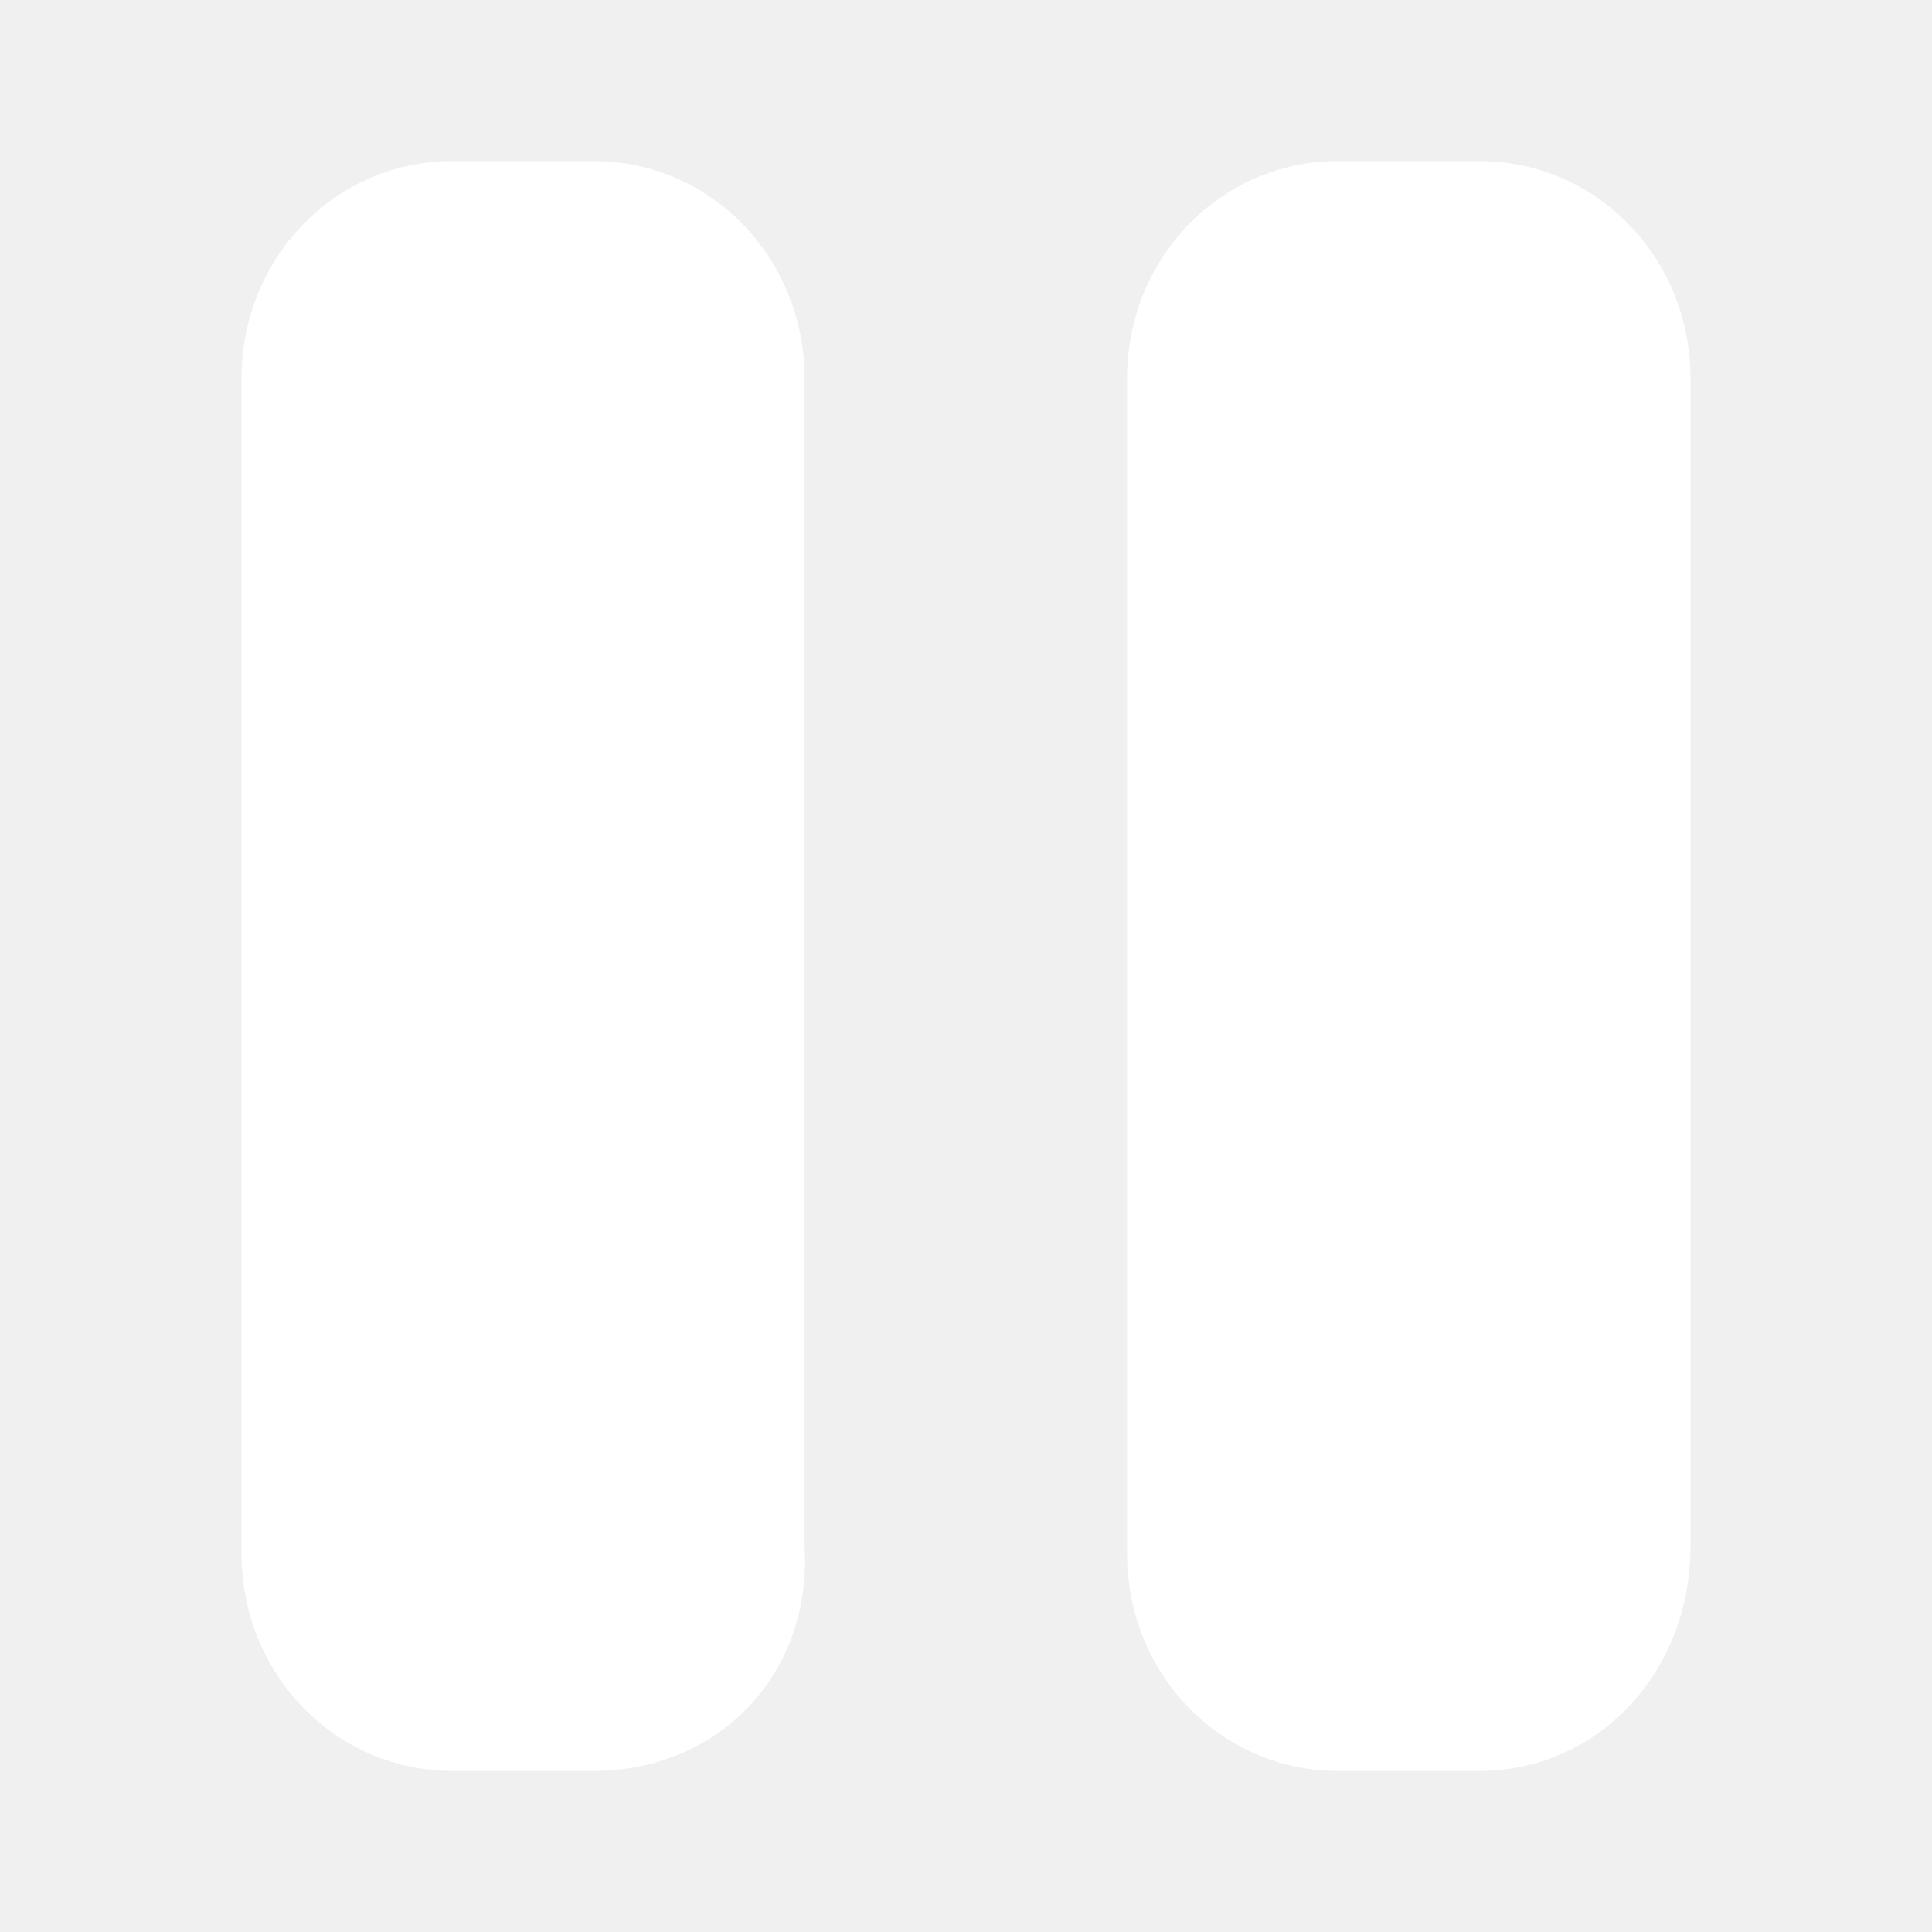
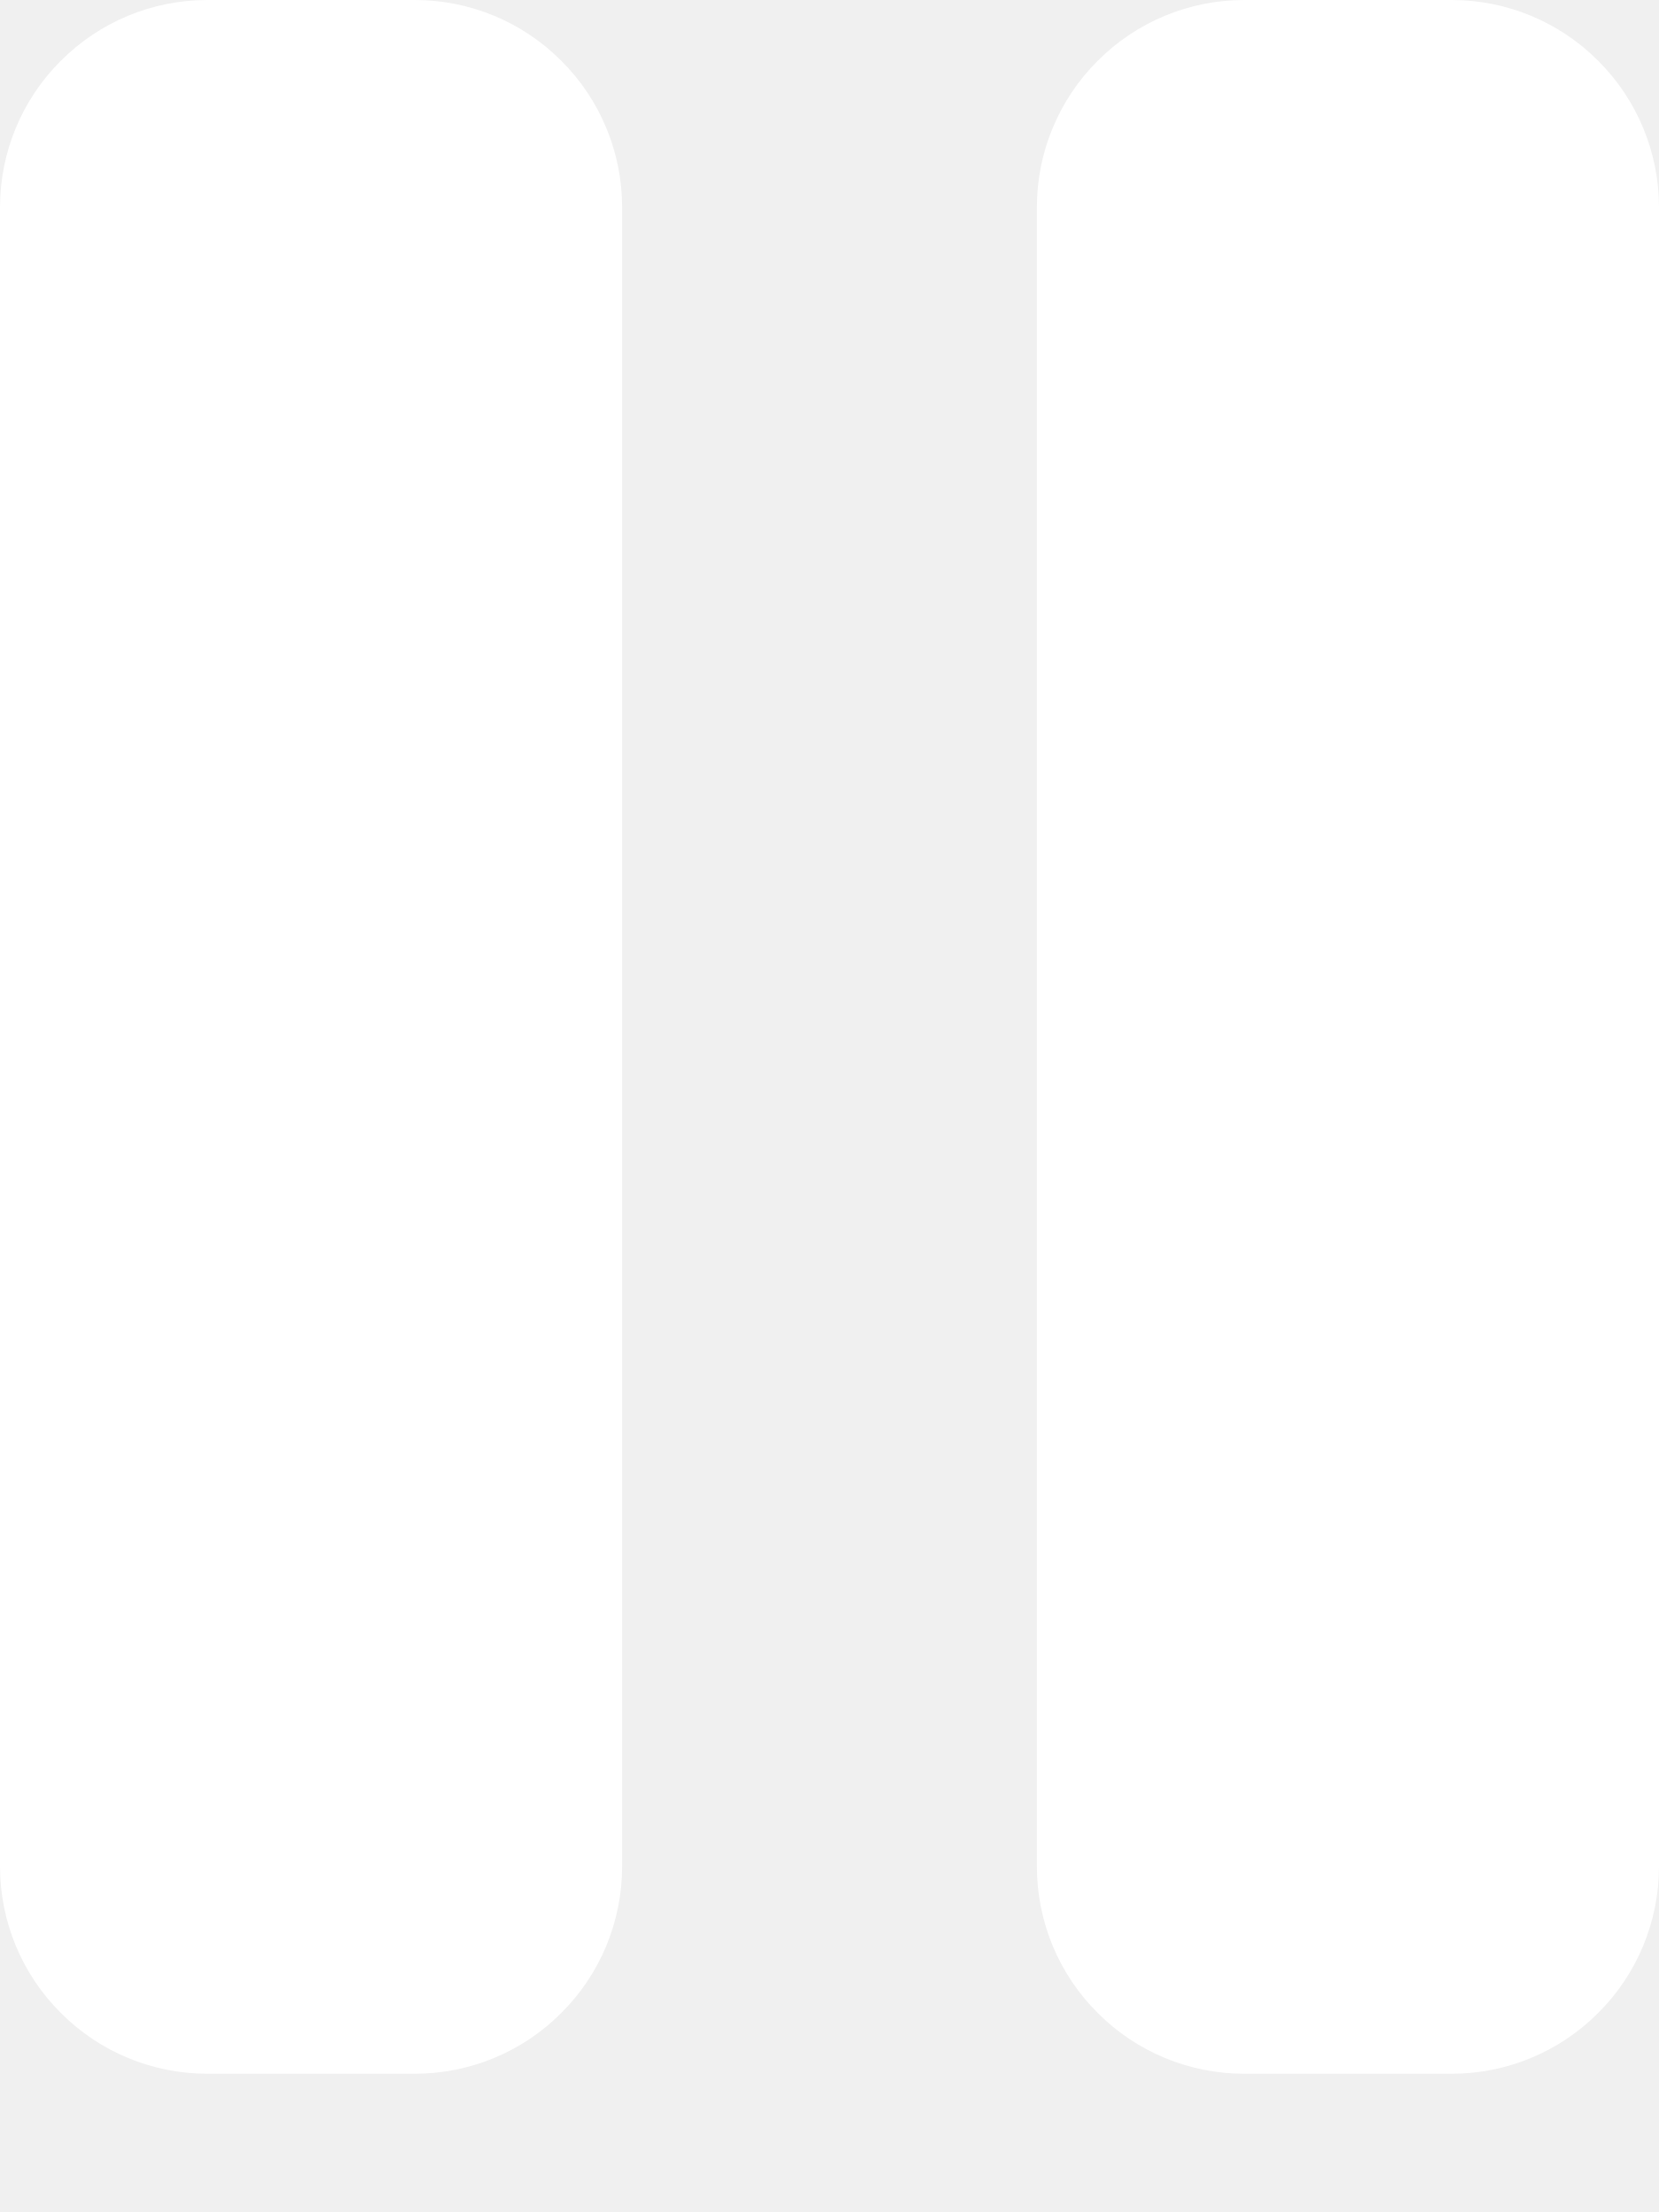
- <svg xmlns="http://www.w3.org/2000/svg" width="14" height="14" viewBox="0 0 14 14" fill="none">
-   <path d="M4.3 12.833H3.28C2.43 12.833 1.75 12.133 1.75 11.258V2.742C1.75 1.867 2.43 1.167 3.28 1.167H4.3C5.15 1.167 5.83 1.867 5.83 2.742V11.2C5.887 12.133 5.207 12.833 4.3 12.833Z" fill="white" />
-   <path d="M10.719 12.833H9.698C8.847 12.833 8.167 12.133 8.167 11.258V2.742C8.167 1.867 8.847 1.167 9.698 1.167H10.719C11.569 1.167 12.25 1.867 12.25 2.742V11.2C12.25 12.133 11.569 12.833 10.719 12.833Z" fill="white" />
+ <svg xmlns="http://www.w3.org/2000/svg" width="6" height="8" viewBox="0 0 6 8" fill="none">
+   <path d="M1.5 0H0.75C0.551 0 0.36 0.079 0.22 0.22C0.079 0.36 0 0.551 0 0.75V6.75C0 6.949 0.079 7.14 0.22 7.28C0.36 7.421 0.551 7.5 0.75 7.5H1.5C1.699 7.5 1.89 7.421 2.03 7.28C2.171 7.14 2.25 6.949 2.25 6.75V0.75C2.25 0.551 2.171 0.36 2.03 0.22C1.89 0.079 1.699 0 1.5 0Z" fill="white" />
+   <path d="M5.25 0H4.5C4.301 0 4.11 0.079 3.97 0.22C3.829 0.36 3.75 0.551 3.75 0.75V6.75C3.75 6.949 3.829 7.14 3.97 7.28C4.11 7.421 4.301 7.5 4.5 7.5H5.25C5.449 7.5 5.64 7.421 5.78 7.28C5.921 7.14 6 6.949 6 6.75V0.75C6 0.551 5.921 0.36 5.78 0.22C5.64 0.079 5.449 0 5.25 0Z" fill="white" />
</svg>
